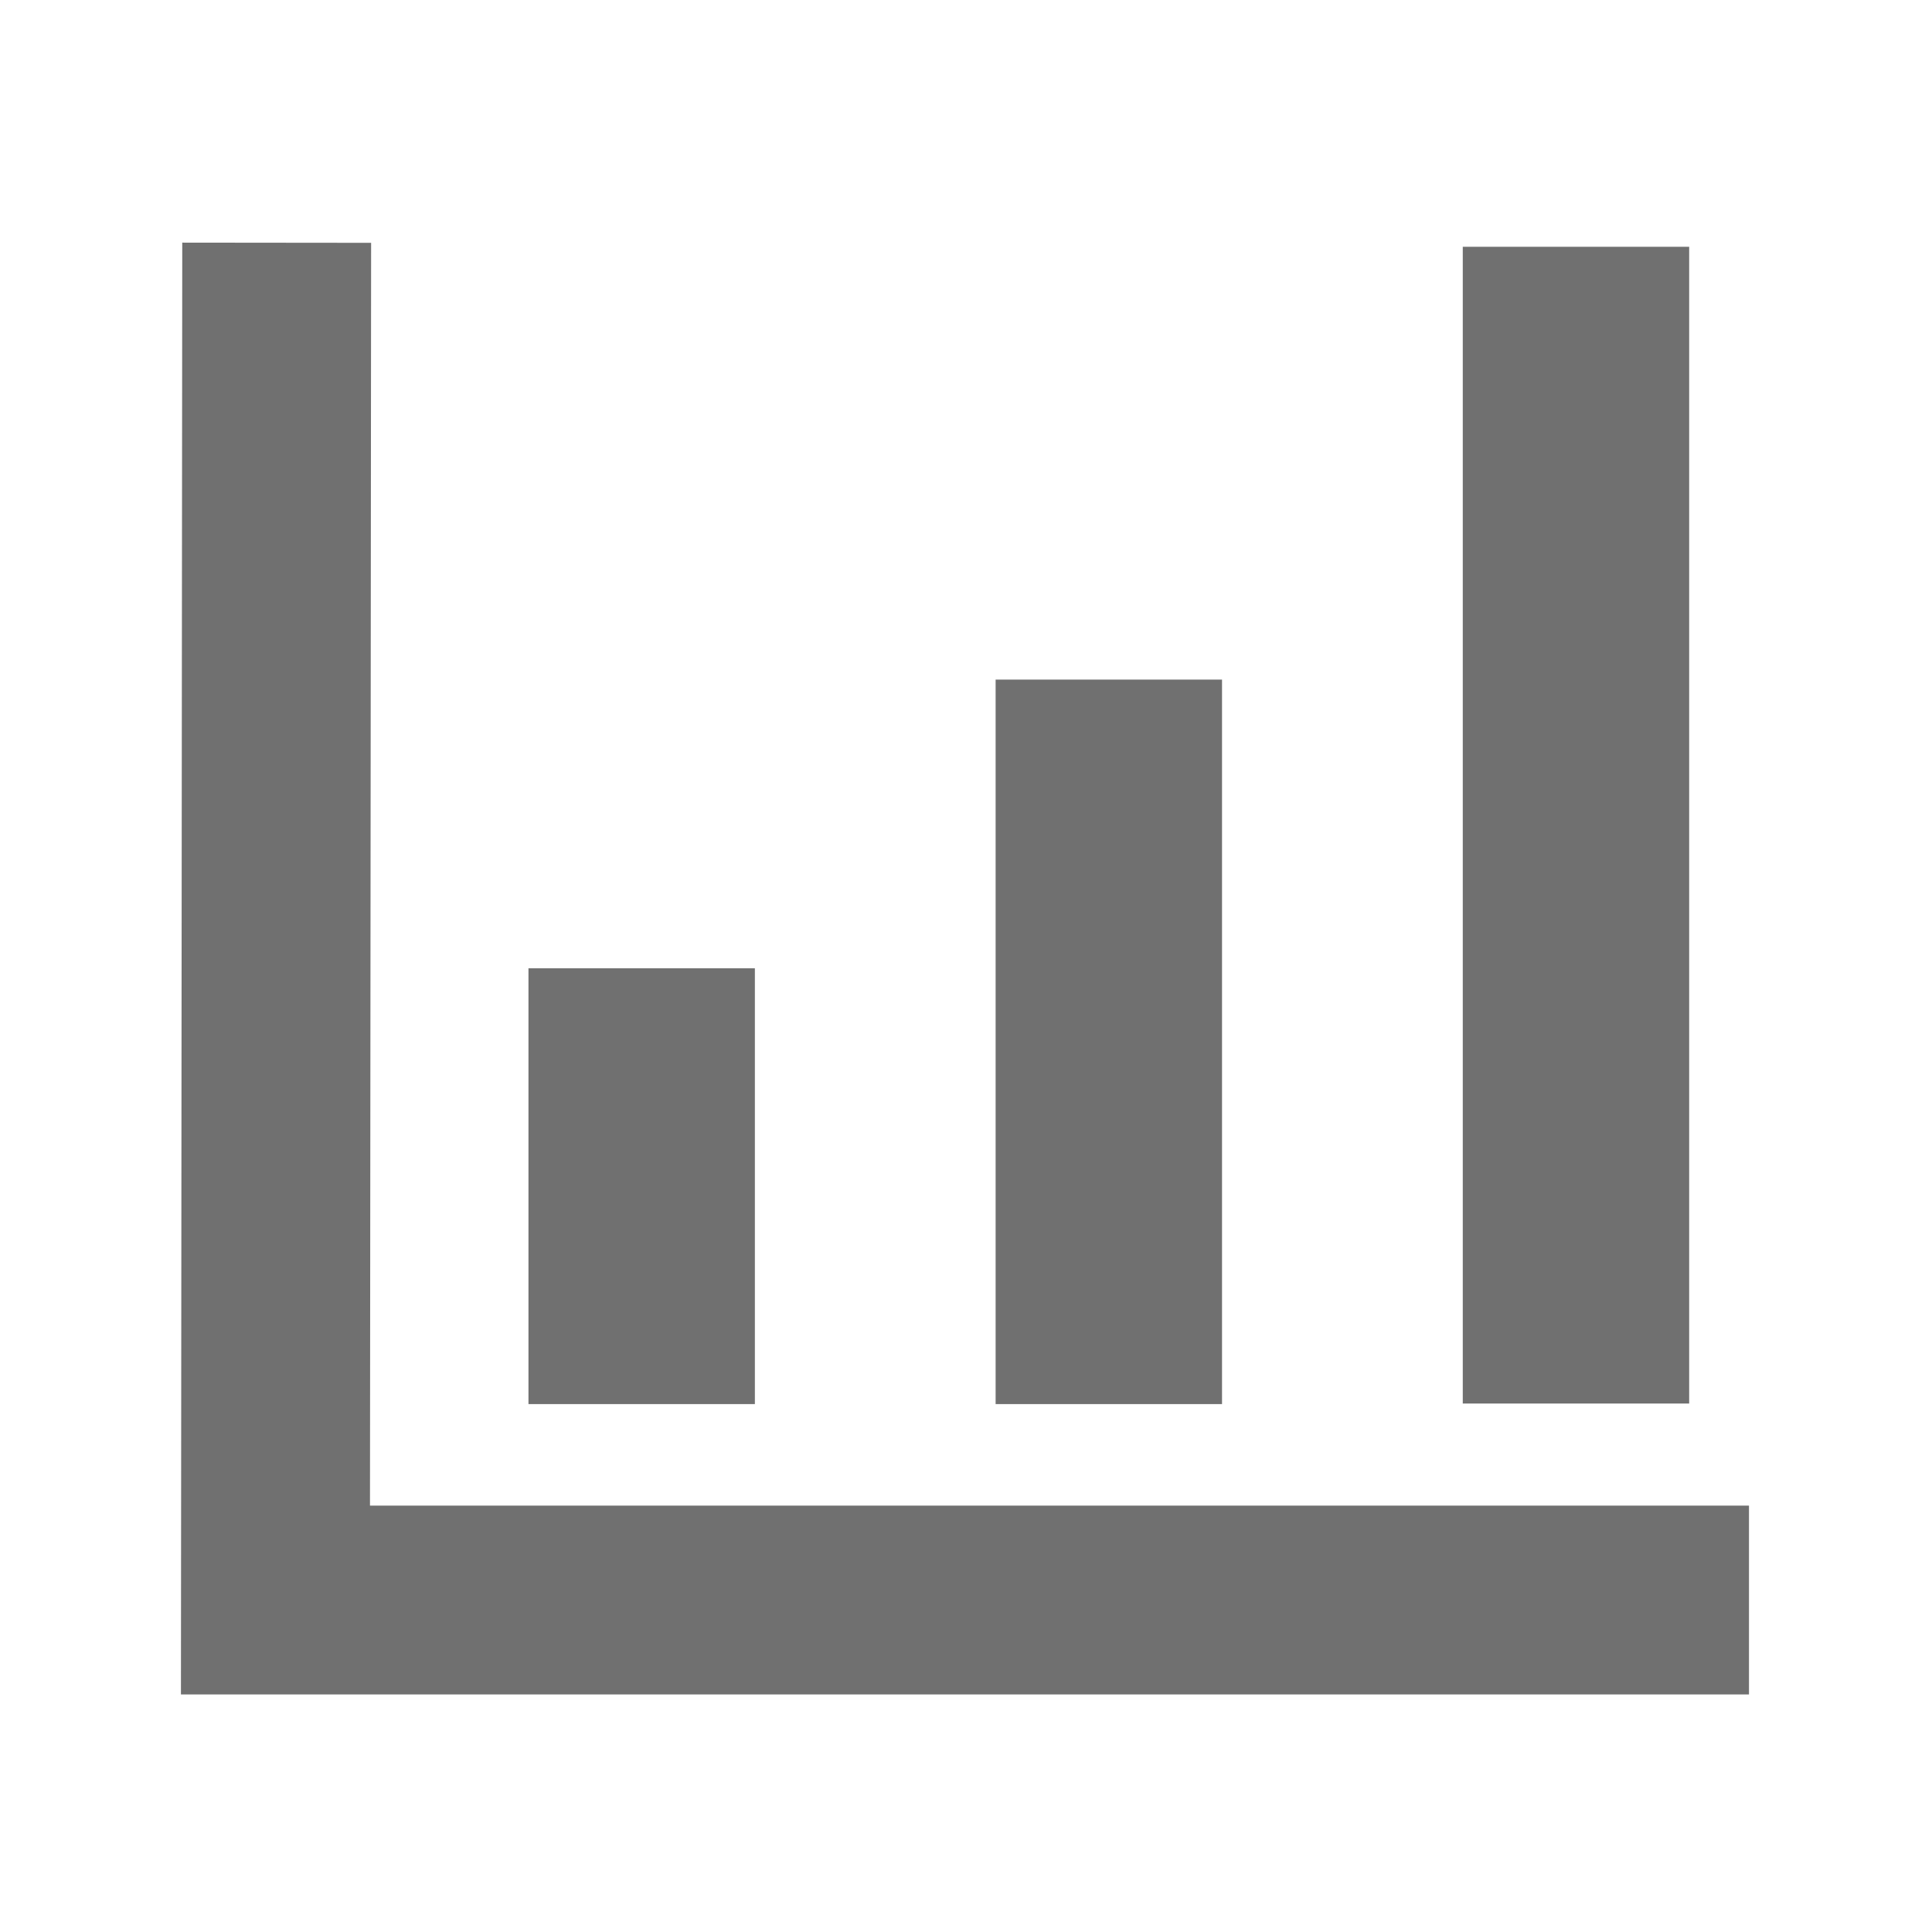
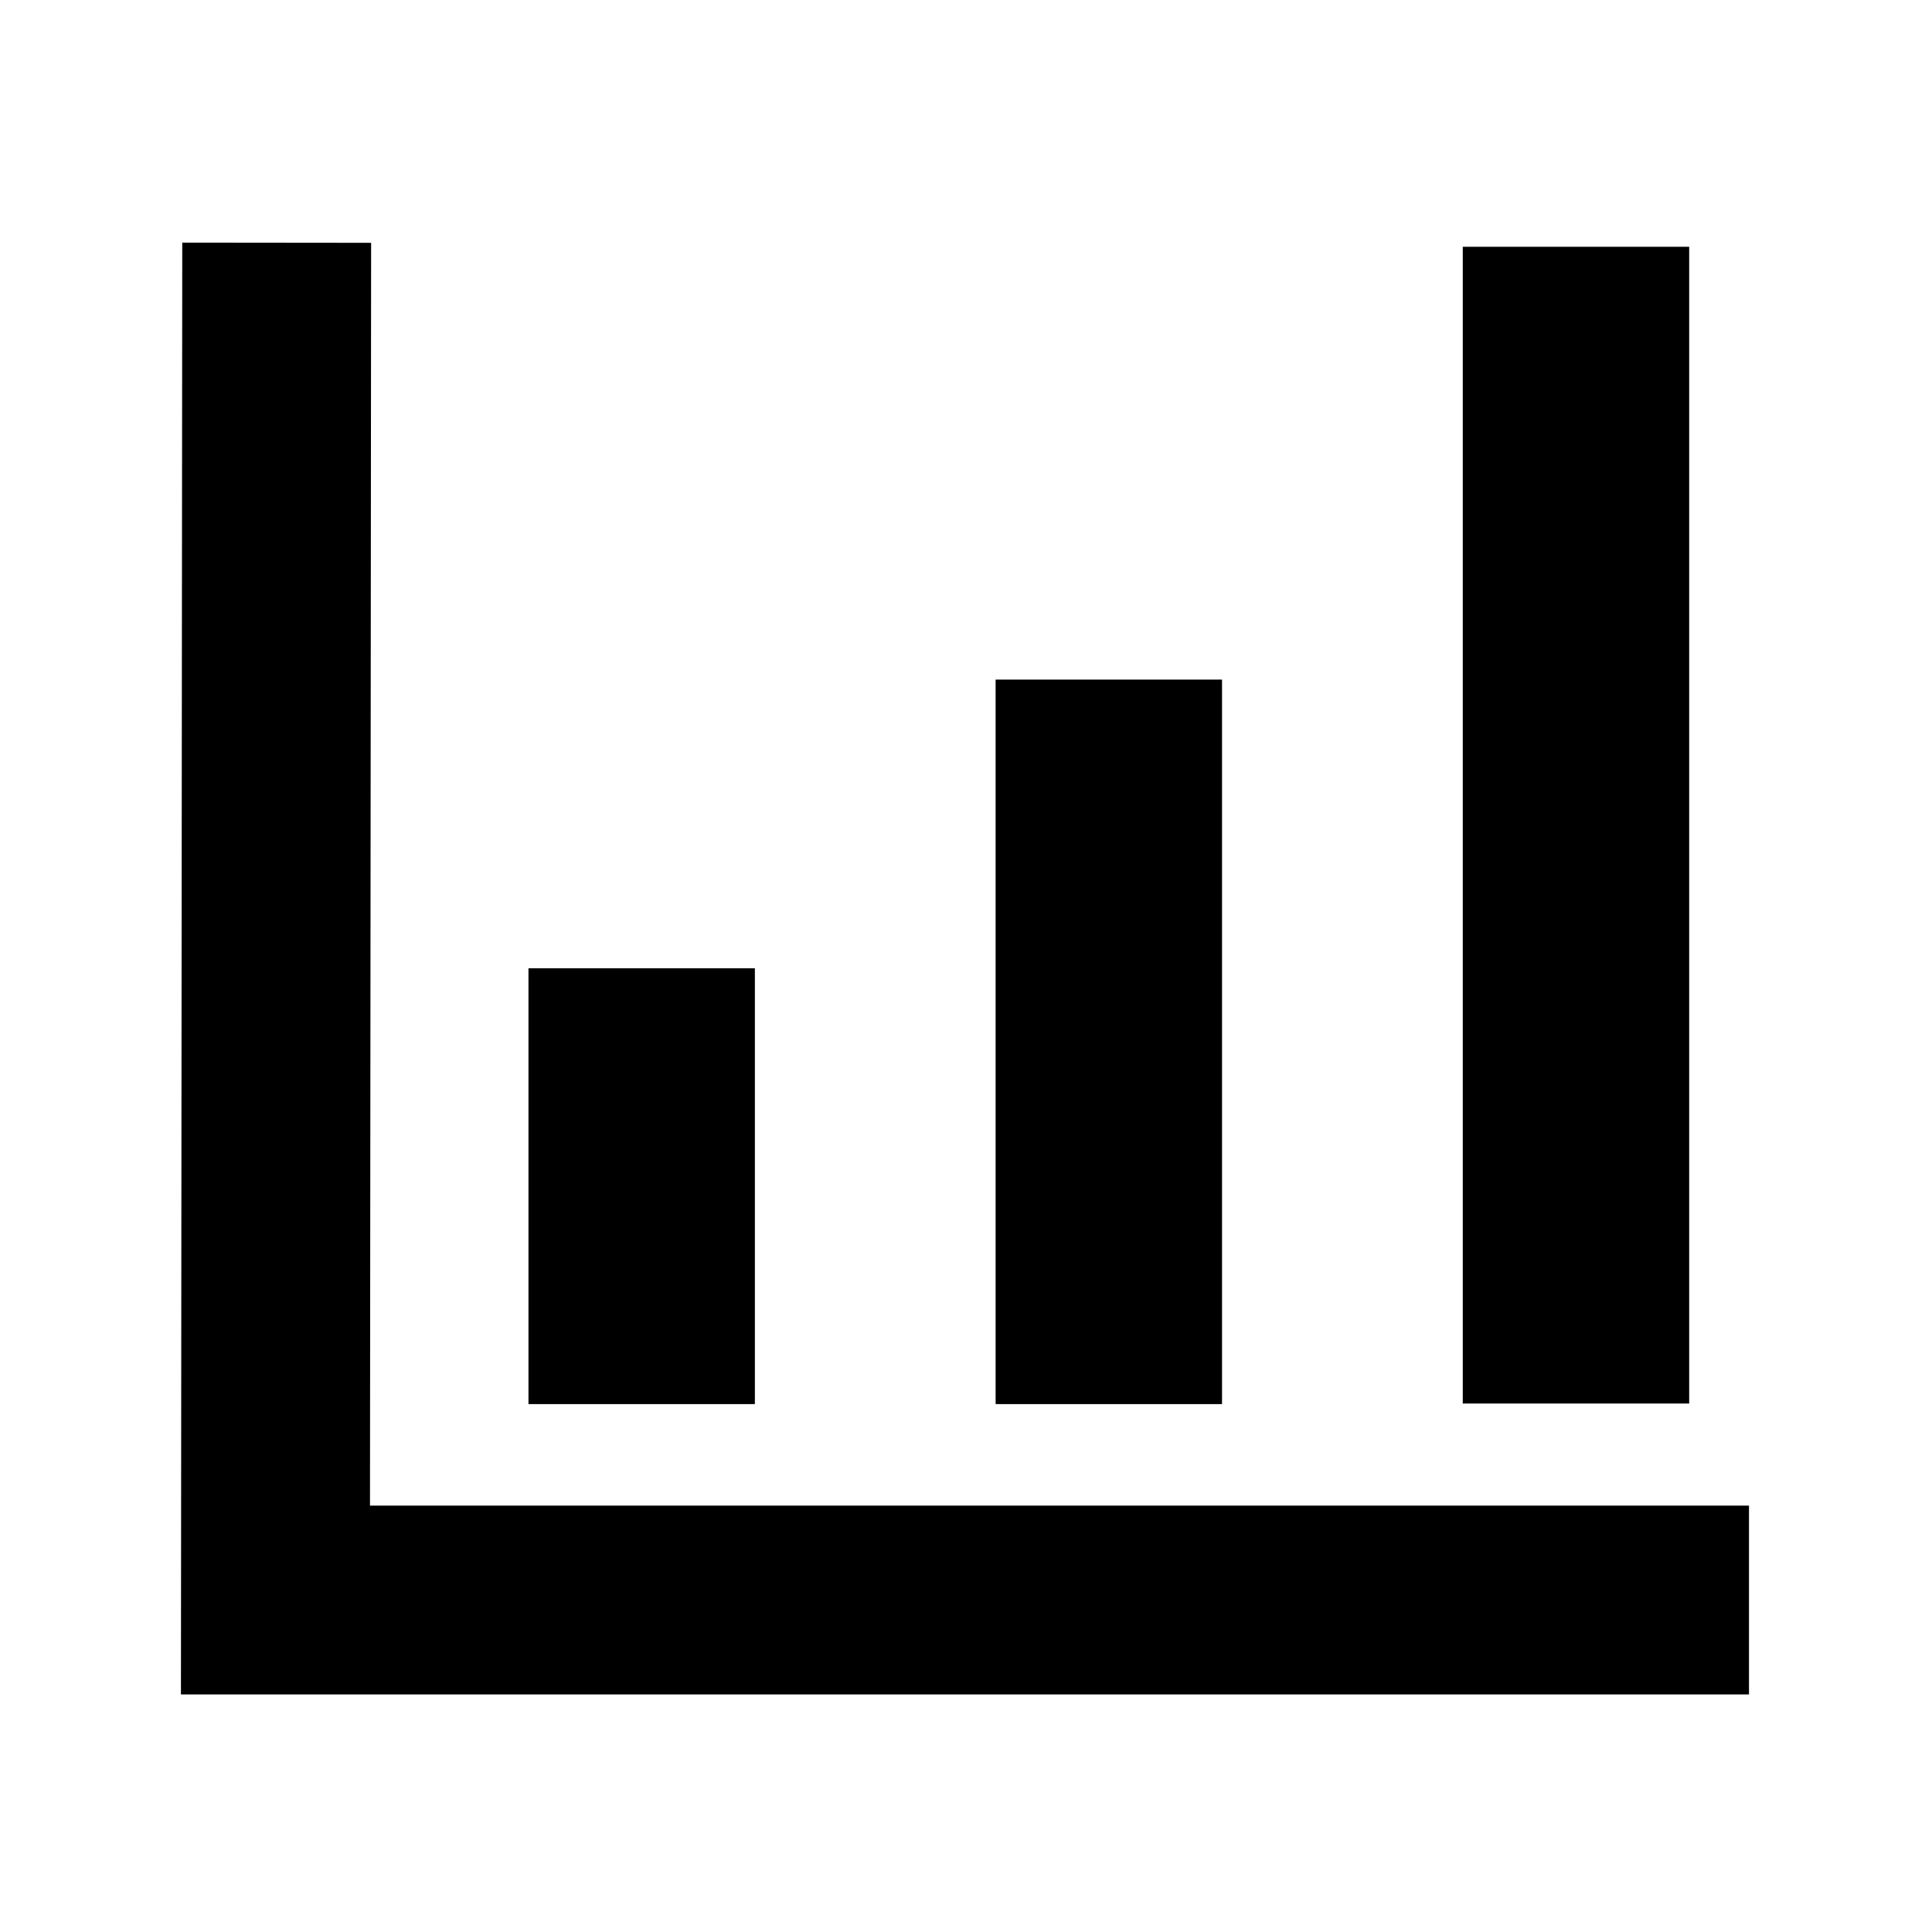
- <svg xmlns="http://www.w3.org/2000/svg" t="1630399433407" class="icon" viewBox="0 0 1024 1024" version="1.1" p-id="16347" width="200" height="200">
+ <svg xmlns="http://www.w3.org/2000/svg" t="1630417987818" class="icon" viewBox="0 0 1024 1024" version="1.1" p-id="24806" width="200" height="200">
  <defs>
    <style type="text/css" />
  </defs>
-   <path d="M927 898.1H95.9l0.7-769.5 100.1 0.1-0.6 669.3H927z" p-id="16348" fill="#707070" />
-   <path d="M280.1 513.2h120v231h-120zM527.7 360.2h120v384h-120zM775.3 130.8h120v613.1h-120z" p-id="16349" fill="#707070" />
+   <path d="M927 898.1H95.9l0.7-769.5 100.1 0.1-0.6 669.3H927z" p-id="24807" />
+   <path d="M280.1 513.2h120v231h-120zM527.7 360.2h120v384h-120zM775.3 130.8h120v613.1h-120z" p-id="24808" />
</svg>
